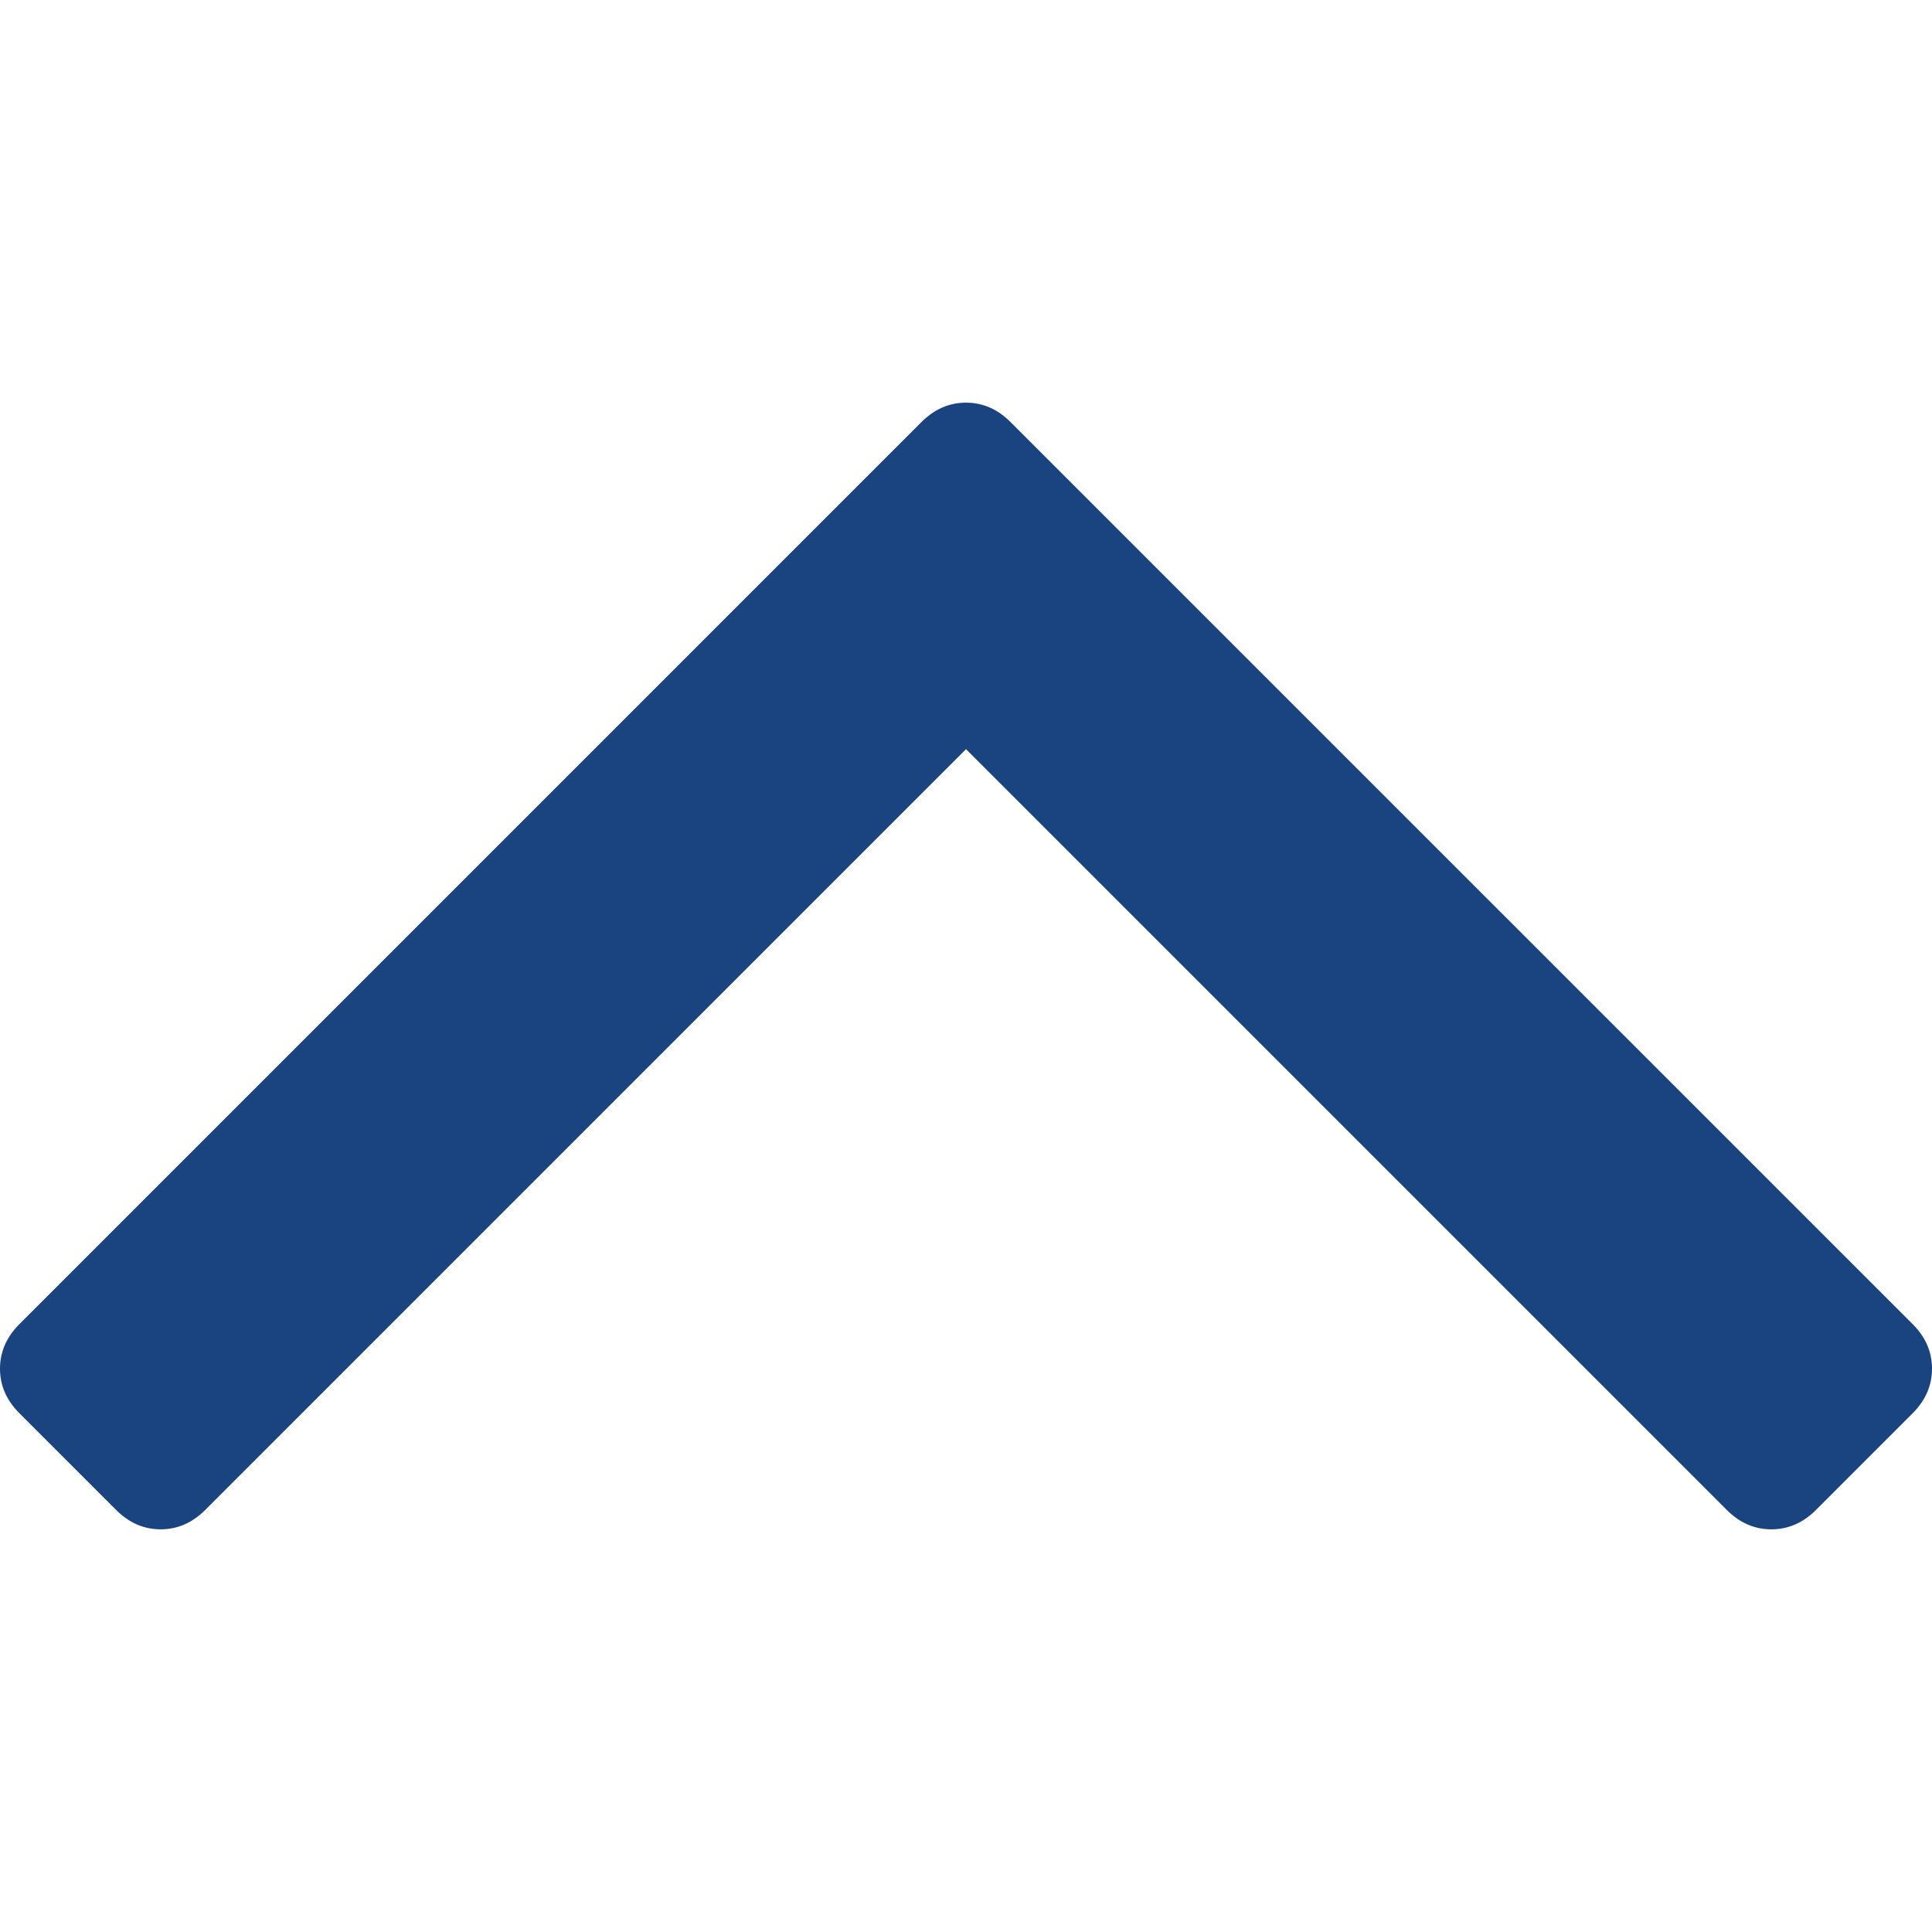
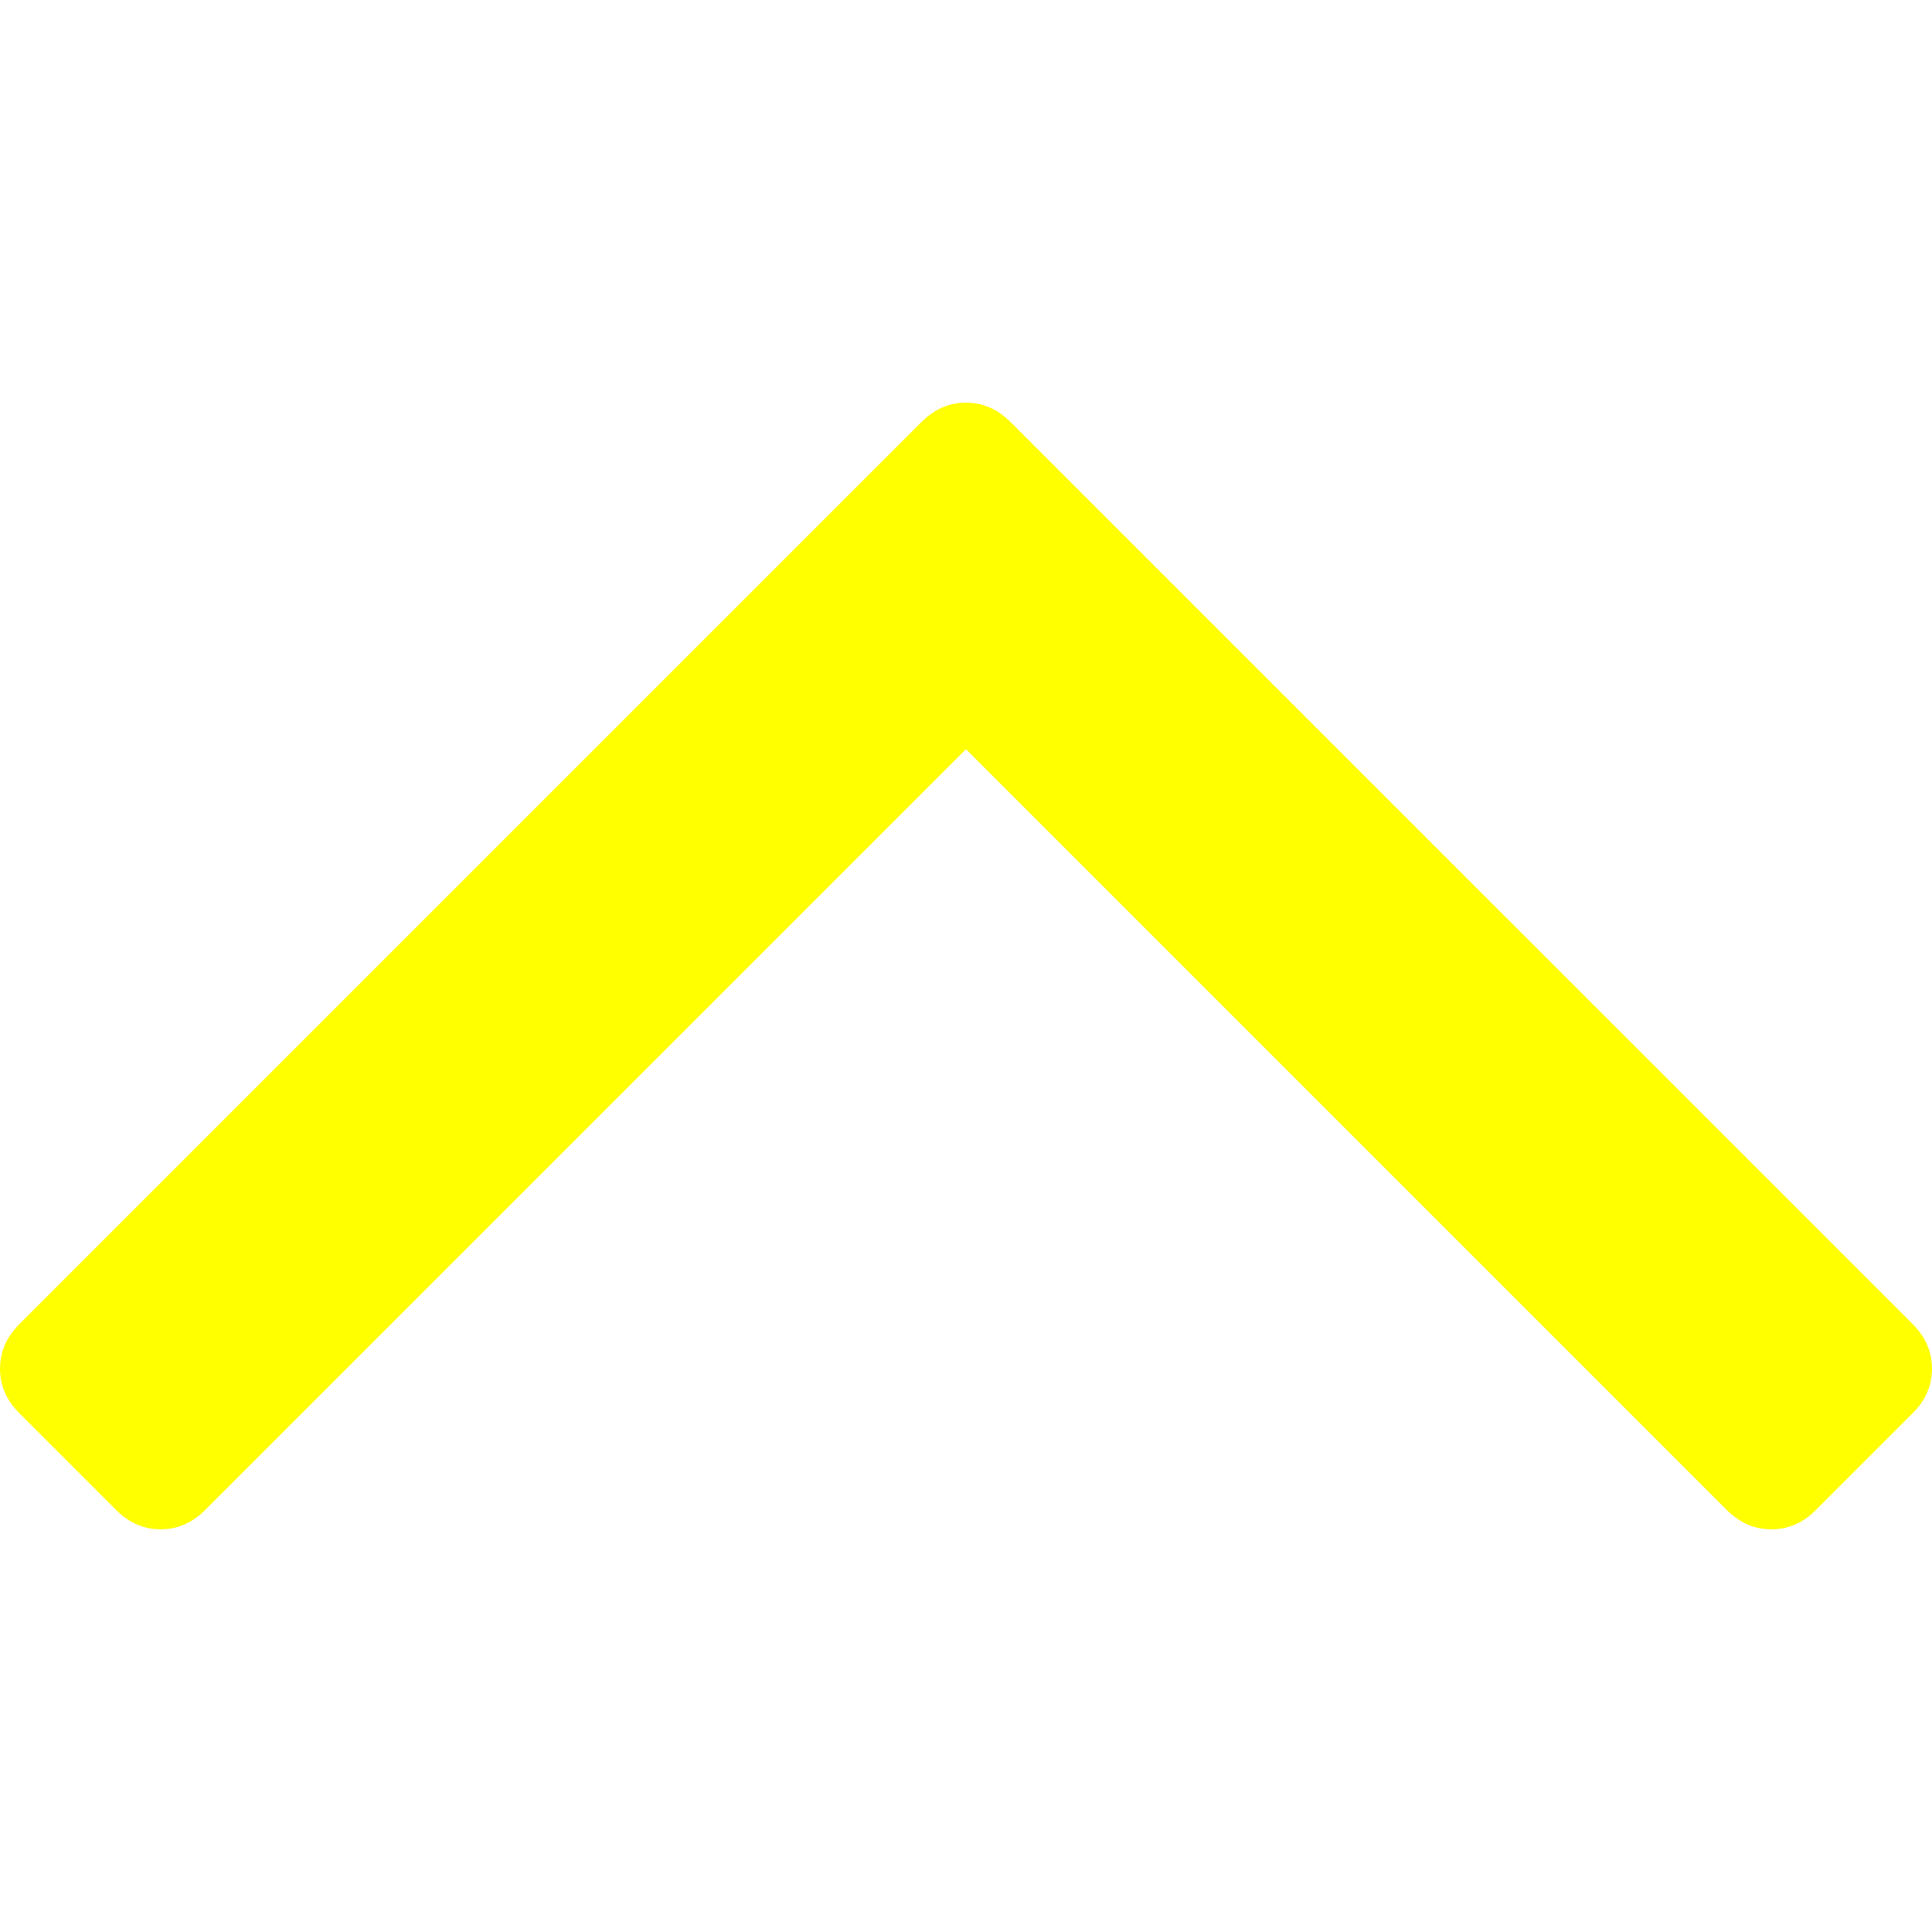
<svg xmlns="http://www.w3.org/2000/svg" width="512" height="512" viewBox="0 0 284.929 284.929">
-   <path d="M282.082 195.285L149.028 62.24c-1.9-1.903-4.088-2.856-6.562-2.856s-4.665.953-6.567 2.856L2.855 195.285C.95 197.19 0 199.378 0 201.853c0 2.474.953 4.664 2.856 6.566l14.272 14.27c1.903 1.903 4.093 2.854 6.567 2.854s4.664-.95 6.567-2.854l112.204-112.202 112.208 112.21c1.902 1.902 4.093 2.847 6.563 2.847 2.478 0 4.668-.95 6.57-2.848l14.274-14.277c1.903-1.902 2.848-4.093 2.848-6.566 0-2.476-.944-4.666-2.846-6.57z" fill="#1a4480" />
+   <path d="M282.082 195.285L149.028 62.24c-1.9-1.903-4.088-2.856-6.562-2.856s-4.665.953-6.567 2.856L2.855 195.285C.95 197.19 0 199.378 0 201.853c0 2.474.953 4.664 2.856 6.566l14.272 14.27c1.903 1.903 4.093 2.854 6.567 2.854s4.664-.95 6.567-2.854l112.204-112.202 112.208 112.21c1.902 1.902 4.093 2.847 6.563 2.847 2.478 0 4.668-.95 6.57-2.848l14.274-14.277c1.903-1.902 2.848-4.093 2.848-6.566 0-2.476-.944-4.666-2.846-6.57z" fill="#ffff00" />
</svg>
